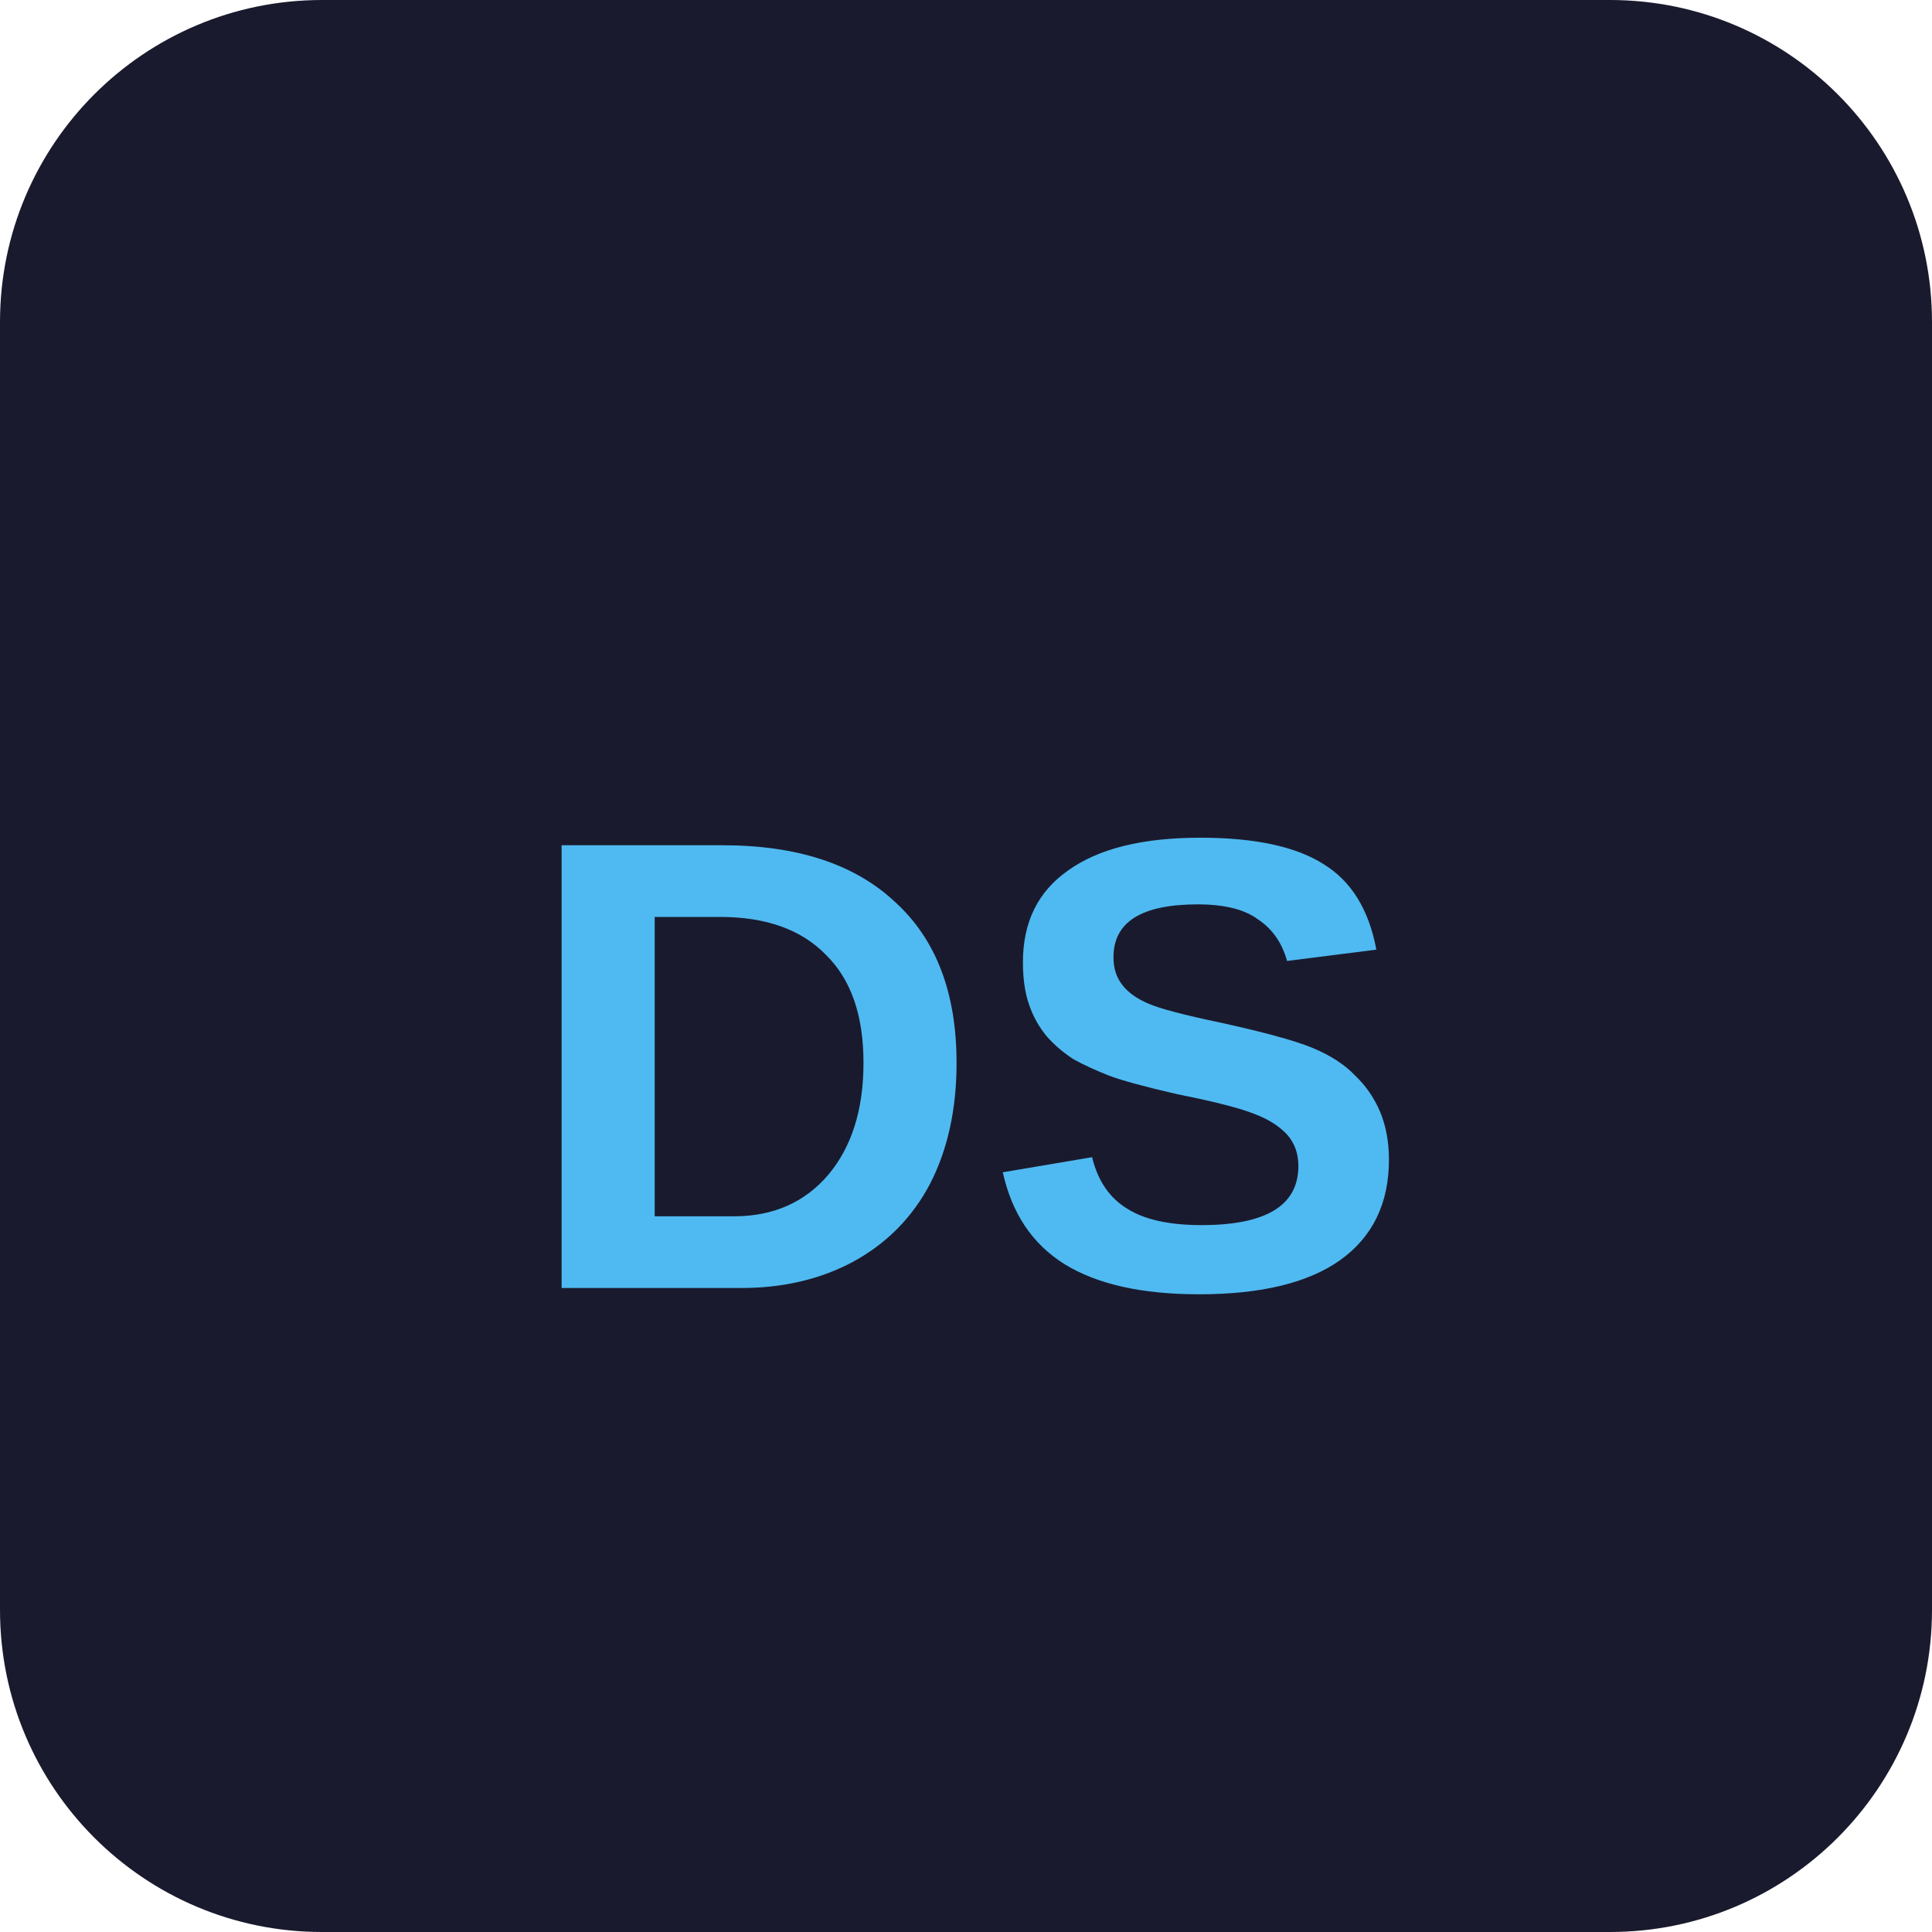
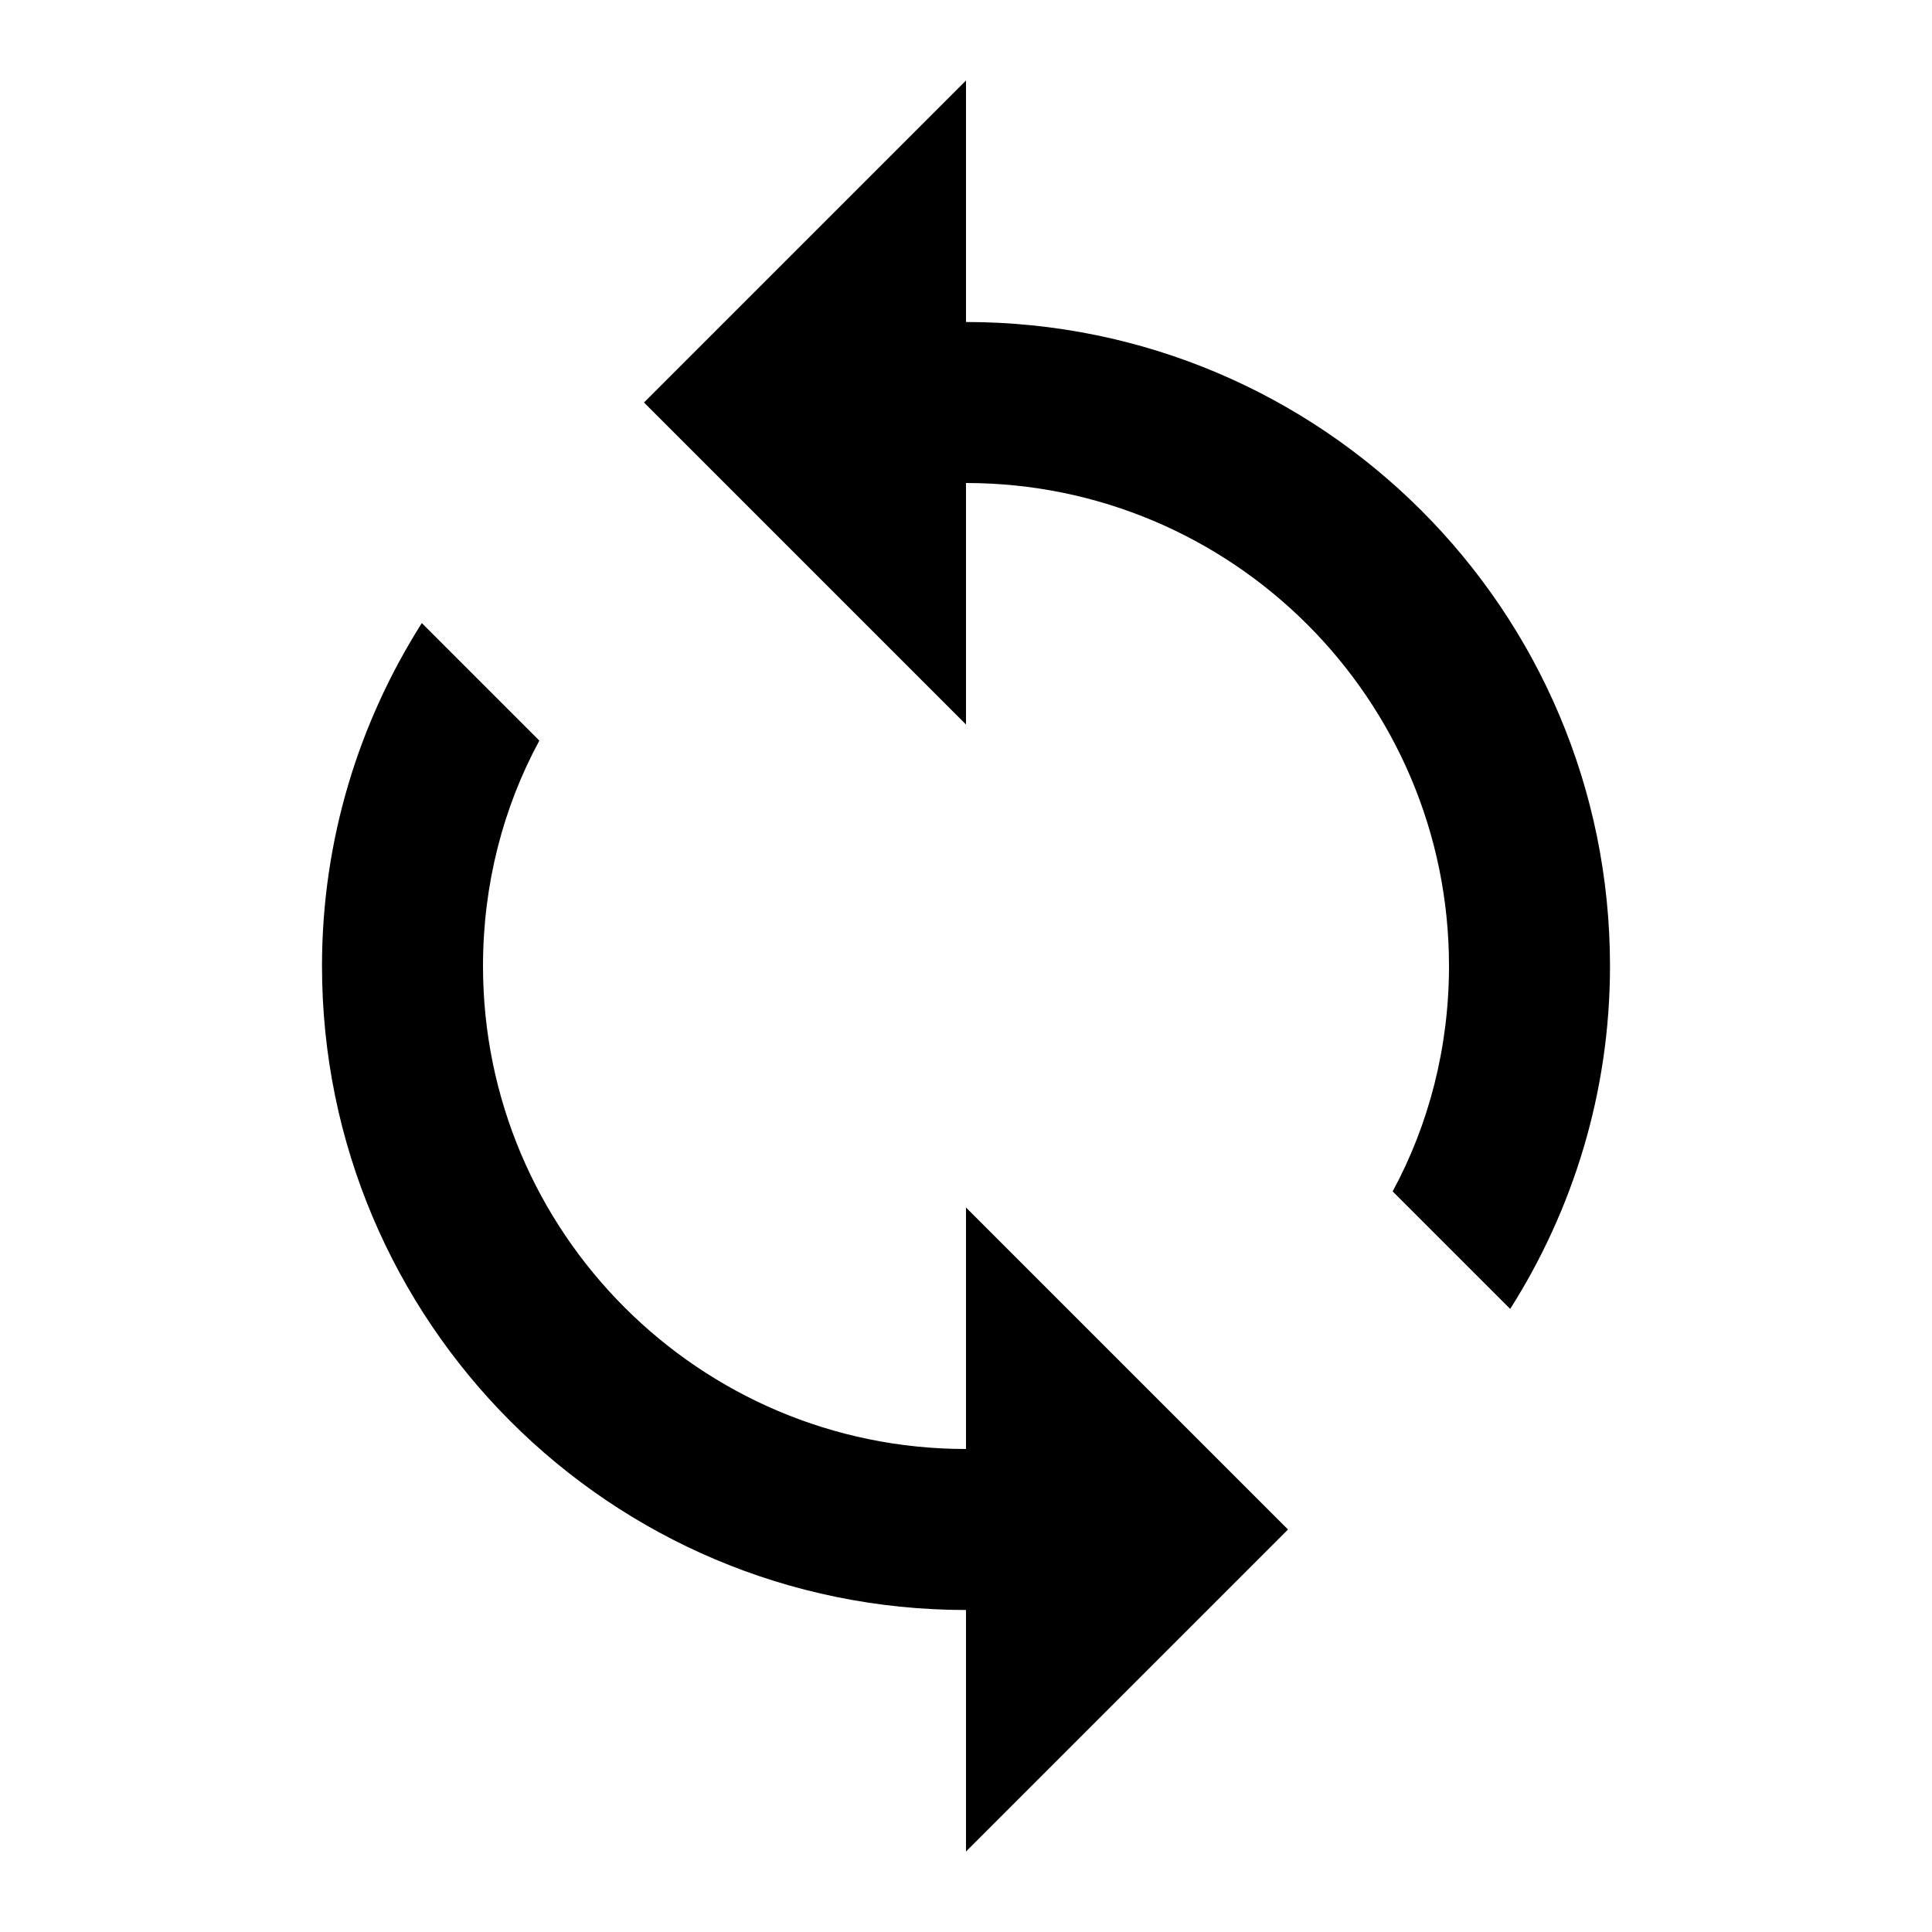
- <svg xmlns="http://www.w3.org/2000/svg" viewBox="0 0 24 24" fill="none">
-   <rect width="24" height="24" rx="4" fill="#1a1a2e" />
-   <text x="12" y="16" text-anchor="middle" font-family="Arial, sans-serif" font-size="8" font-weight="bold" fill="#4FBAF1">DS</text>
+ <svg xmlns="http://www.w3.org/2000/svg" viewBox="0 0 24 24" fill="currentColor">
+   <path d="M12 4V1L8 5l4 4V6c3.31 0 6 2.69 6 6 0 1.01-.25 1.97-.7 2.8l1.46 1.46C19.54 15.03 20 13.57 20 12c0-4.42-3.58-8-8-8zm0 14c-3.31 0-6-2.69-6-6 0-1.01.25-1.97.7-2.8L5.24 7.74C4.46 8.97 4 10.43 4 12c0 4.42 3.58 8 8 8v3l4-4-4-4v3z" />
</svg>
